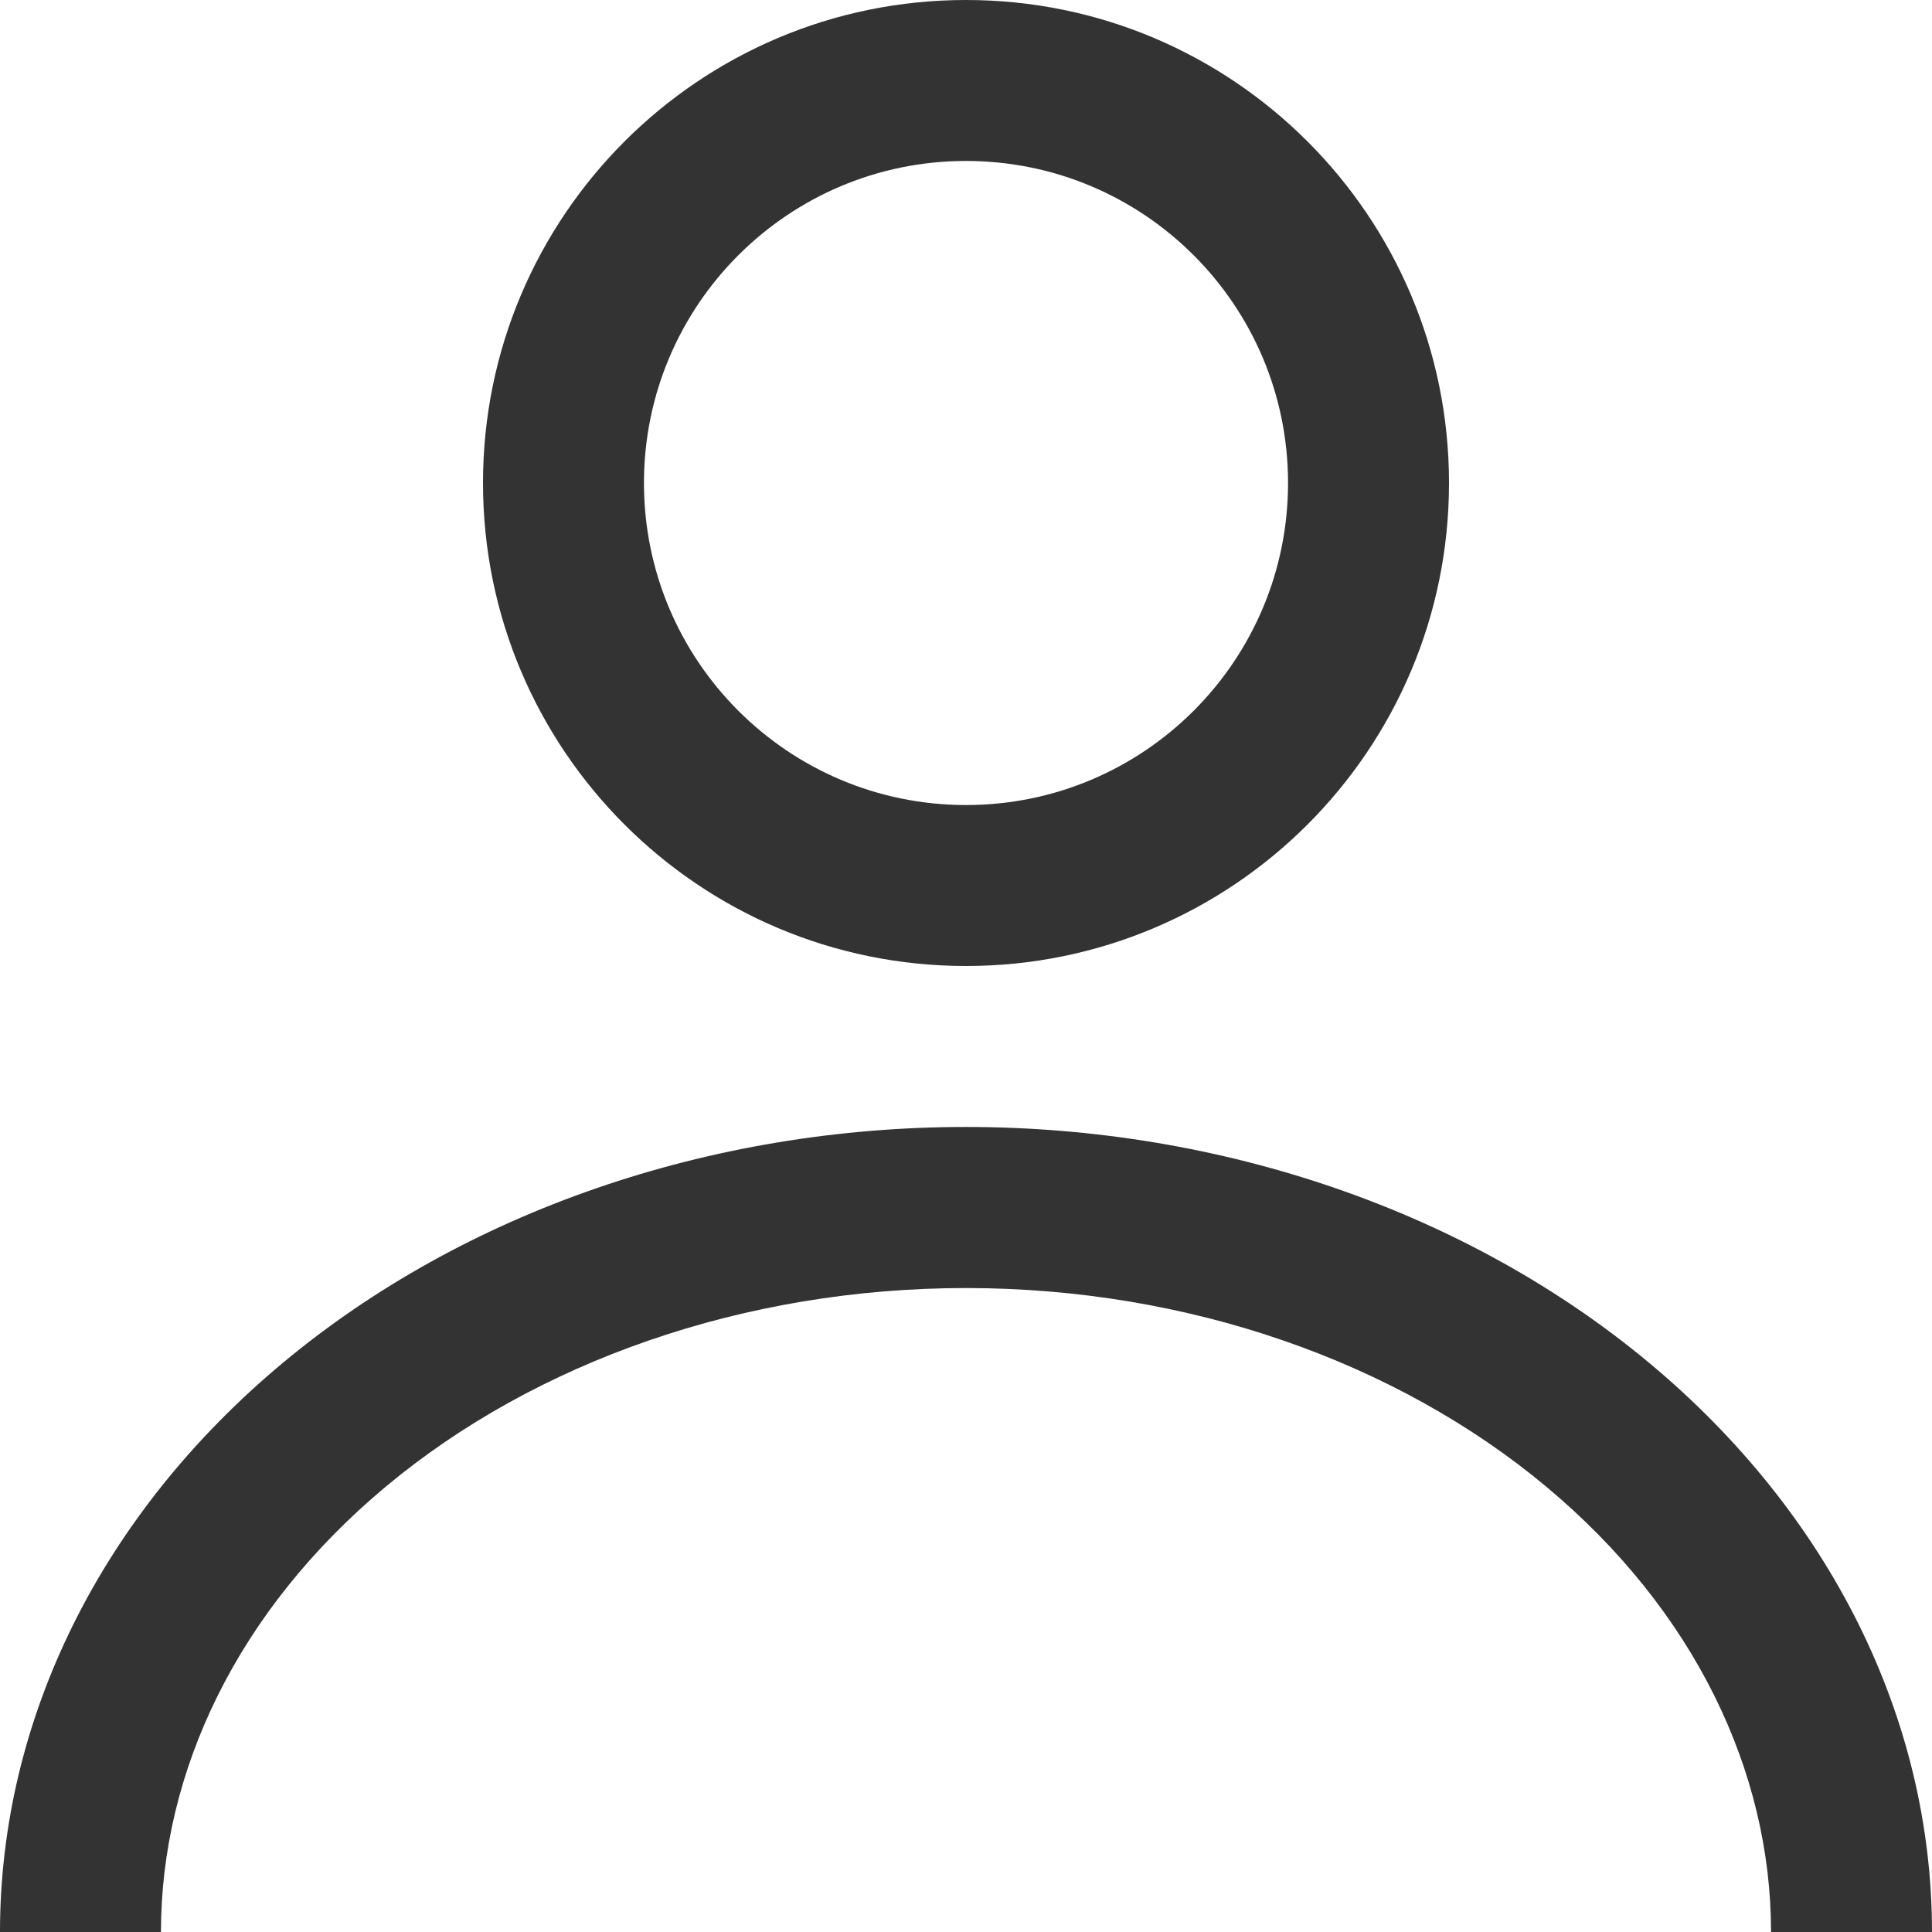
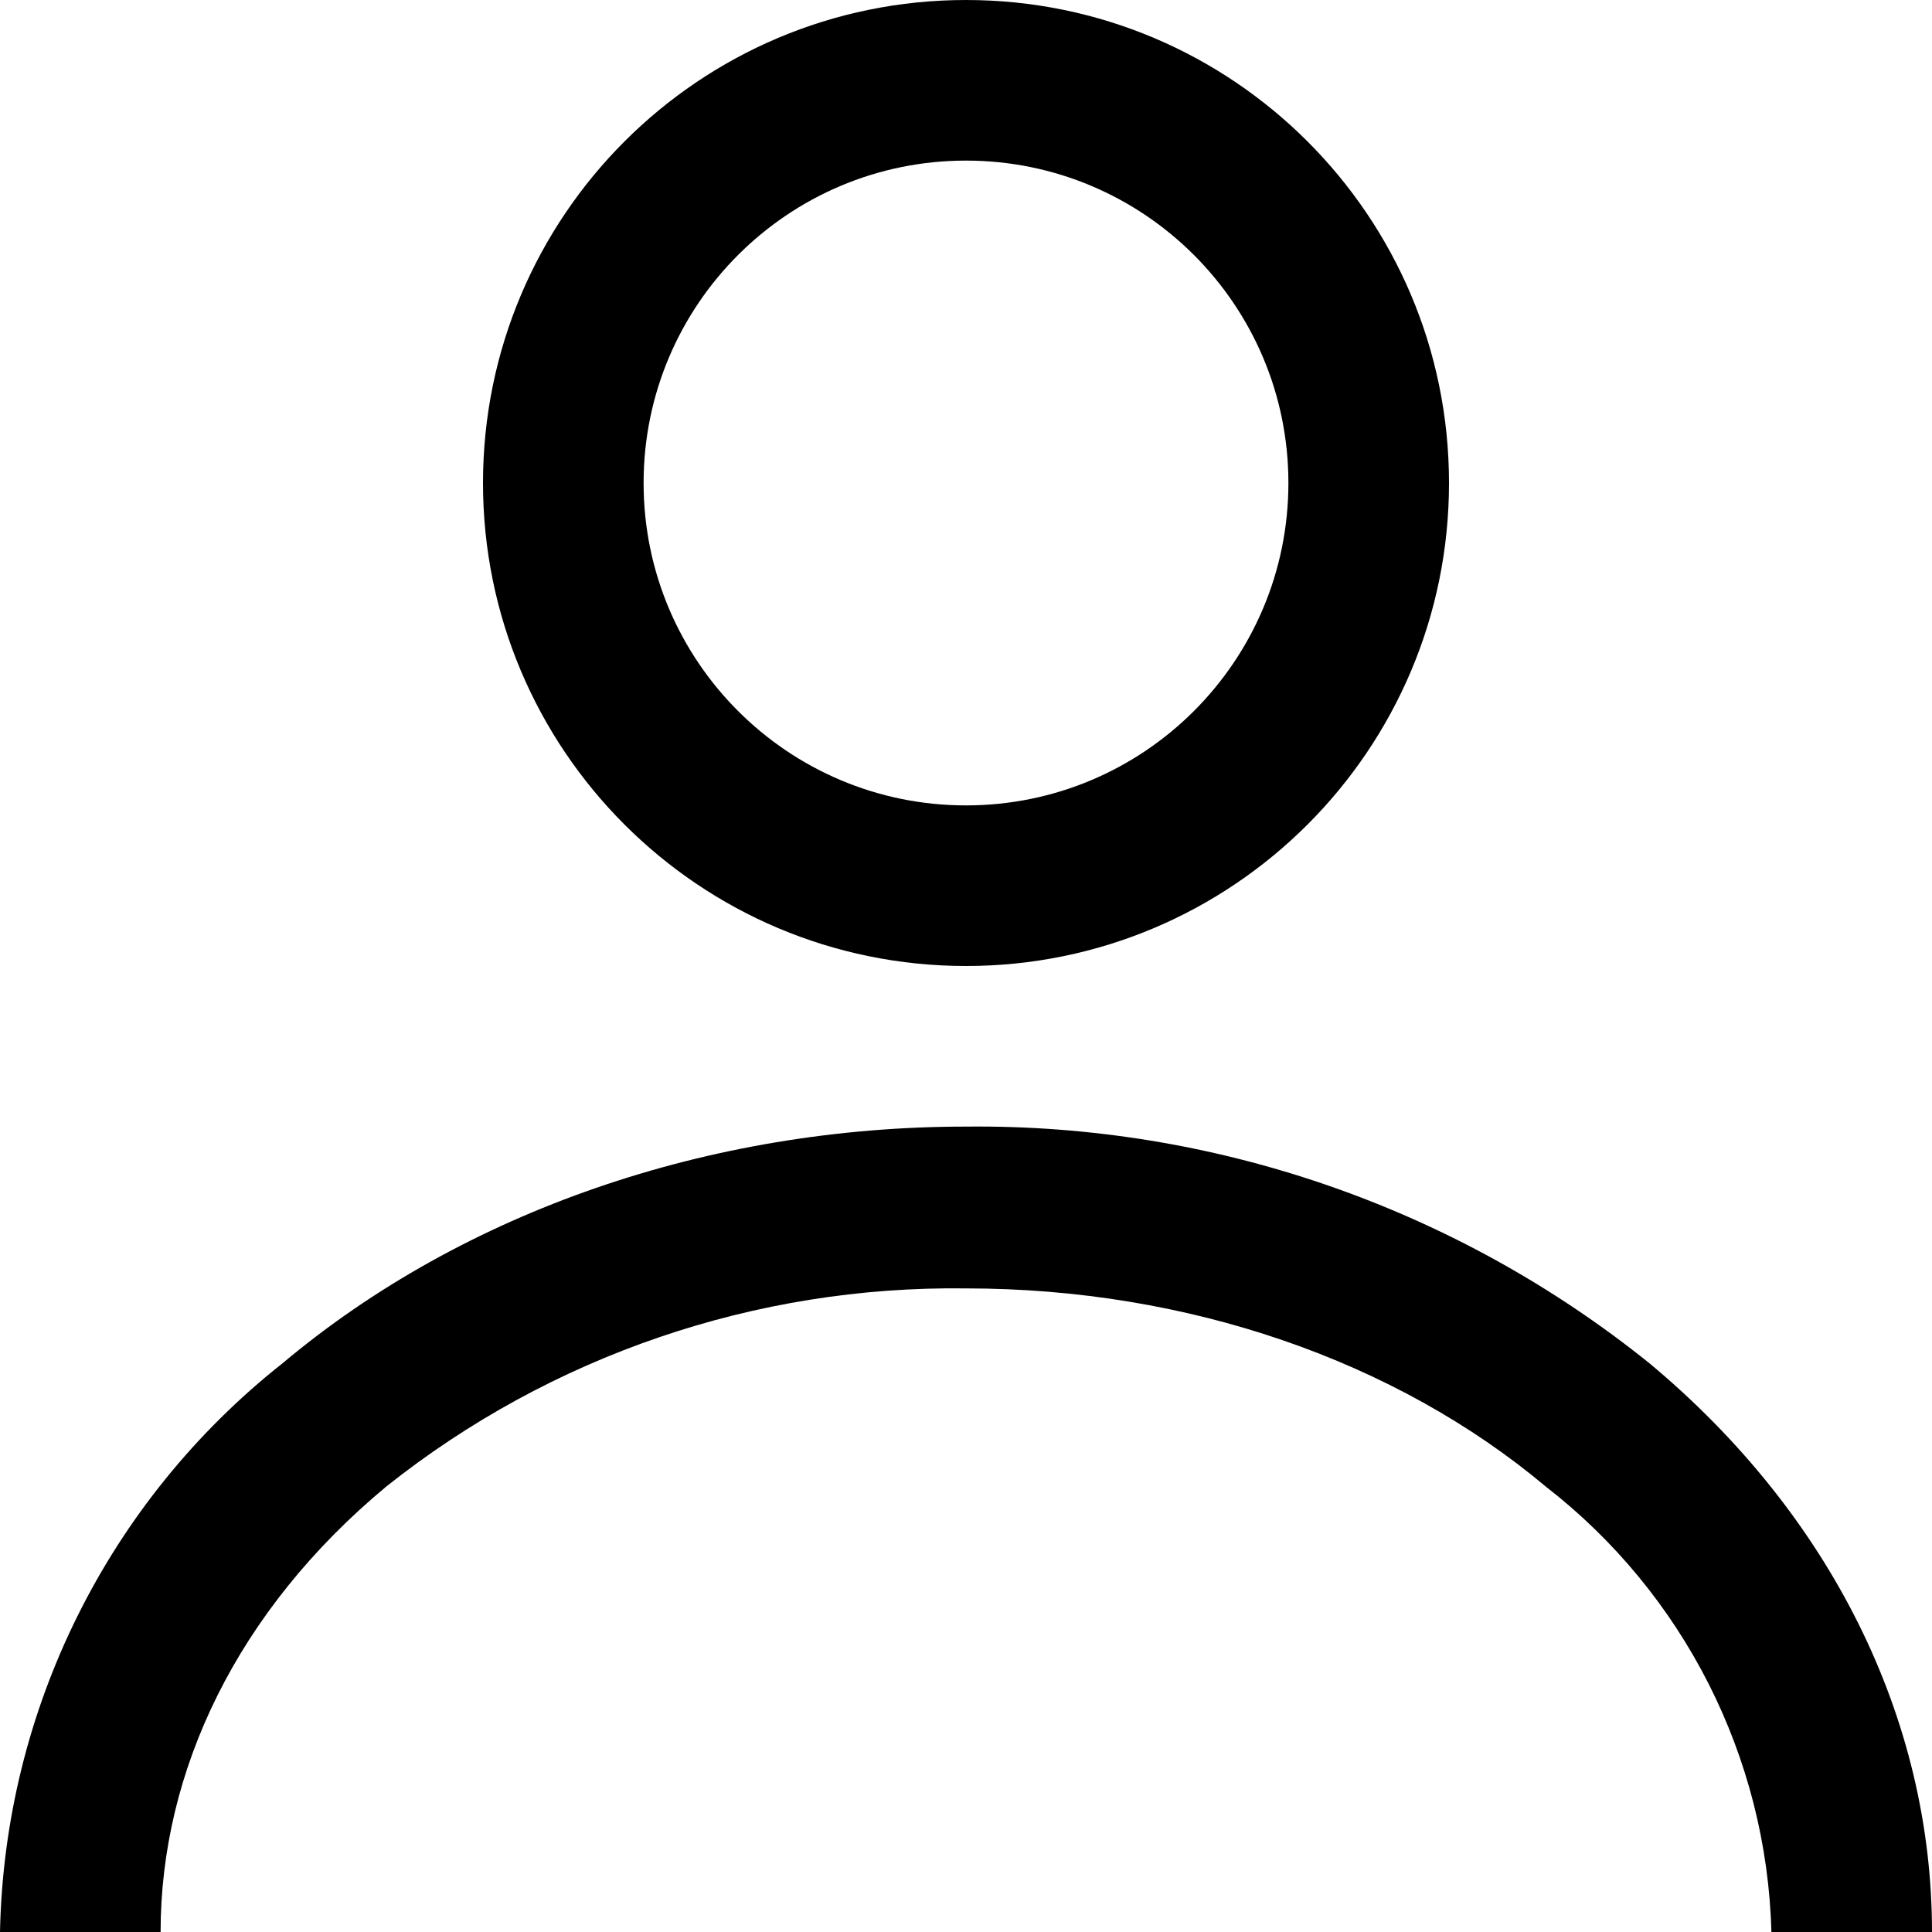
- <svg xmlns="http://www.w3.org/2000/svg" width="16" height="16" viewBox="0 0 16 16" fill="none">
-   <path fill-rule="evenodd" clip-rule="evenodd" d="M10.667 4C10.667 5.473 9.473 6.667 8 6.667C6.527 6.667 5.333 5.473 5.333 4C5.333 2.527 6.527 1.333 8 1.333C9.473 1.333 10.667 2.527 10.667 4ZM12 4C12 6.209 10.209 8 8 8C5.791 8 4 6.209 4 4C4 1.791 5.791 0 8 0C10.209 0 12 1.791 12 4ZM3.197 12.31C4.436 11.277 6.161 10.667 8 10.667C9.839 10.667 11.564 11.277 12.803 12.31C14.035 13.337 14.667 14.672 14.667 16H16C16 14.232 15.157 12.536 13.657 11.286C12.157 10.036 10.122 9.333 8 9.333C5.878 9.333 3.843 10.036 2.343 11.286C0.843 12.536 0 14.232 0 16L1.333 16C1.333 14.672 1.965 13.337 3.197 12.31Z" fill="#333333" />
+ <svg xmlns="http://www.w3.org/2000/svg" viewBox="0 0 16 16">
+   <path fill-rule="evenodd" clip-rule="evenodd" d="M10.67 4a2.67 2.67 0 1 1-5.34 0 2.67 2.67 0 0 1 5.34 0Zm1.33 0a4 4 0 1 1-8 0 4 4 0 0 1 8 0Zm-8.8 8.31a7.55 7.55 0 0 1 4.8-1.64c1.84 0 3.56.6 4.8 1.64a4.83 4.83 0 0 1 1.87 3.69h1.33c0-1.77-.84-3.46-2.34-4.71a8.88 8.88 0 0 0-5.66-1.96c-2.12 0-4.16.7-5.66 1.96a6.16 6.16 0 0 0-2.34 4.71h1.33c0-1.33.63-2.66 1.87-3.69Z" />
</svg>
